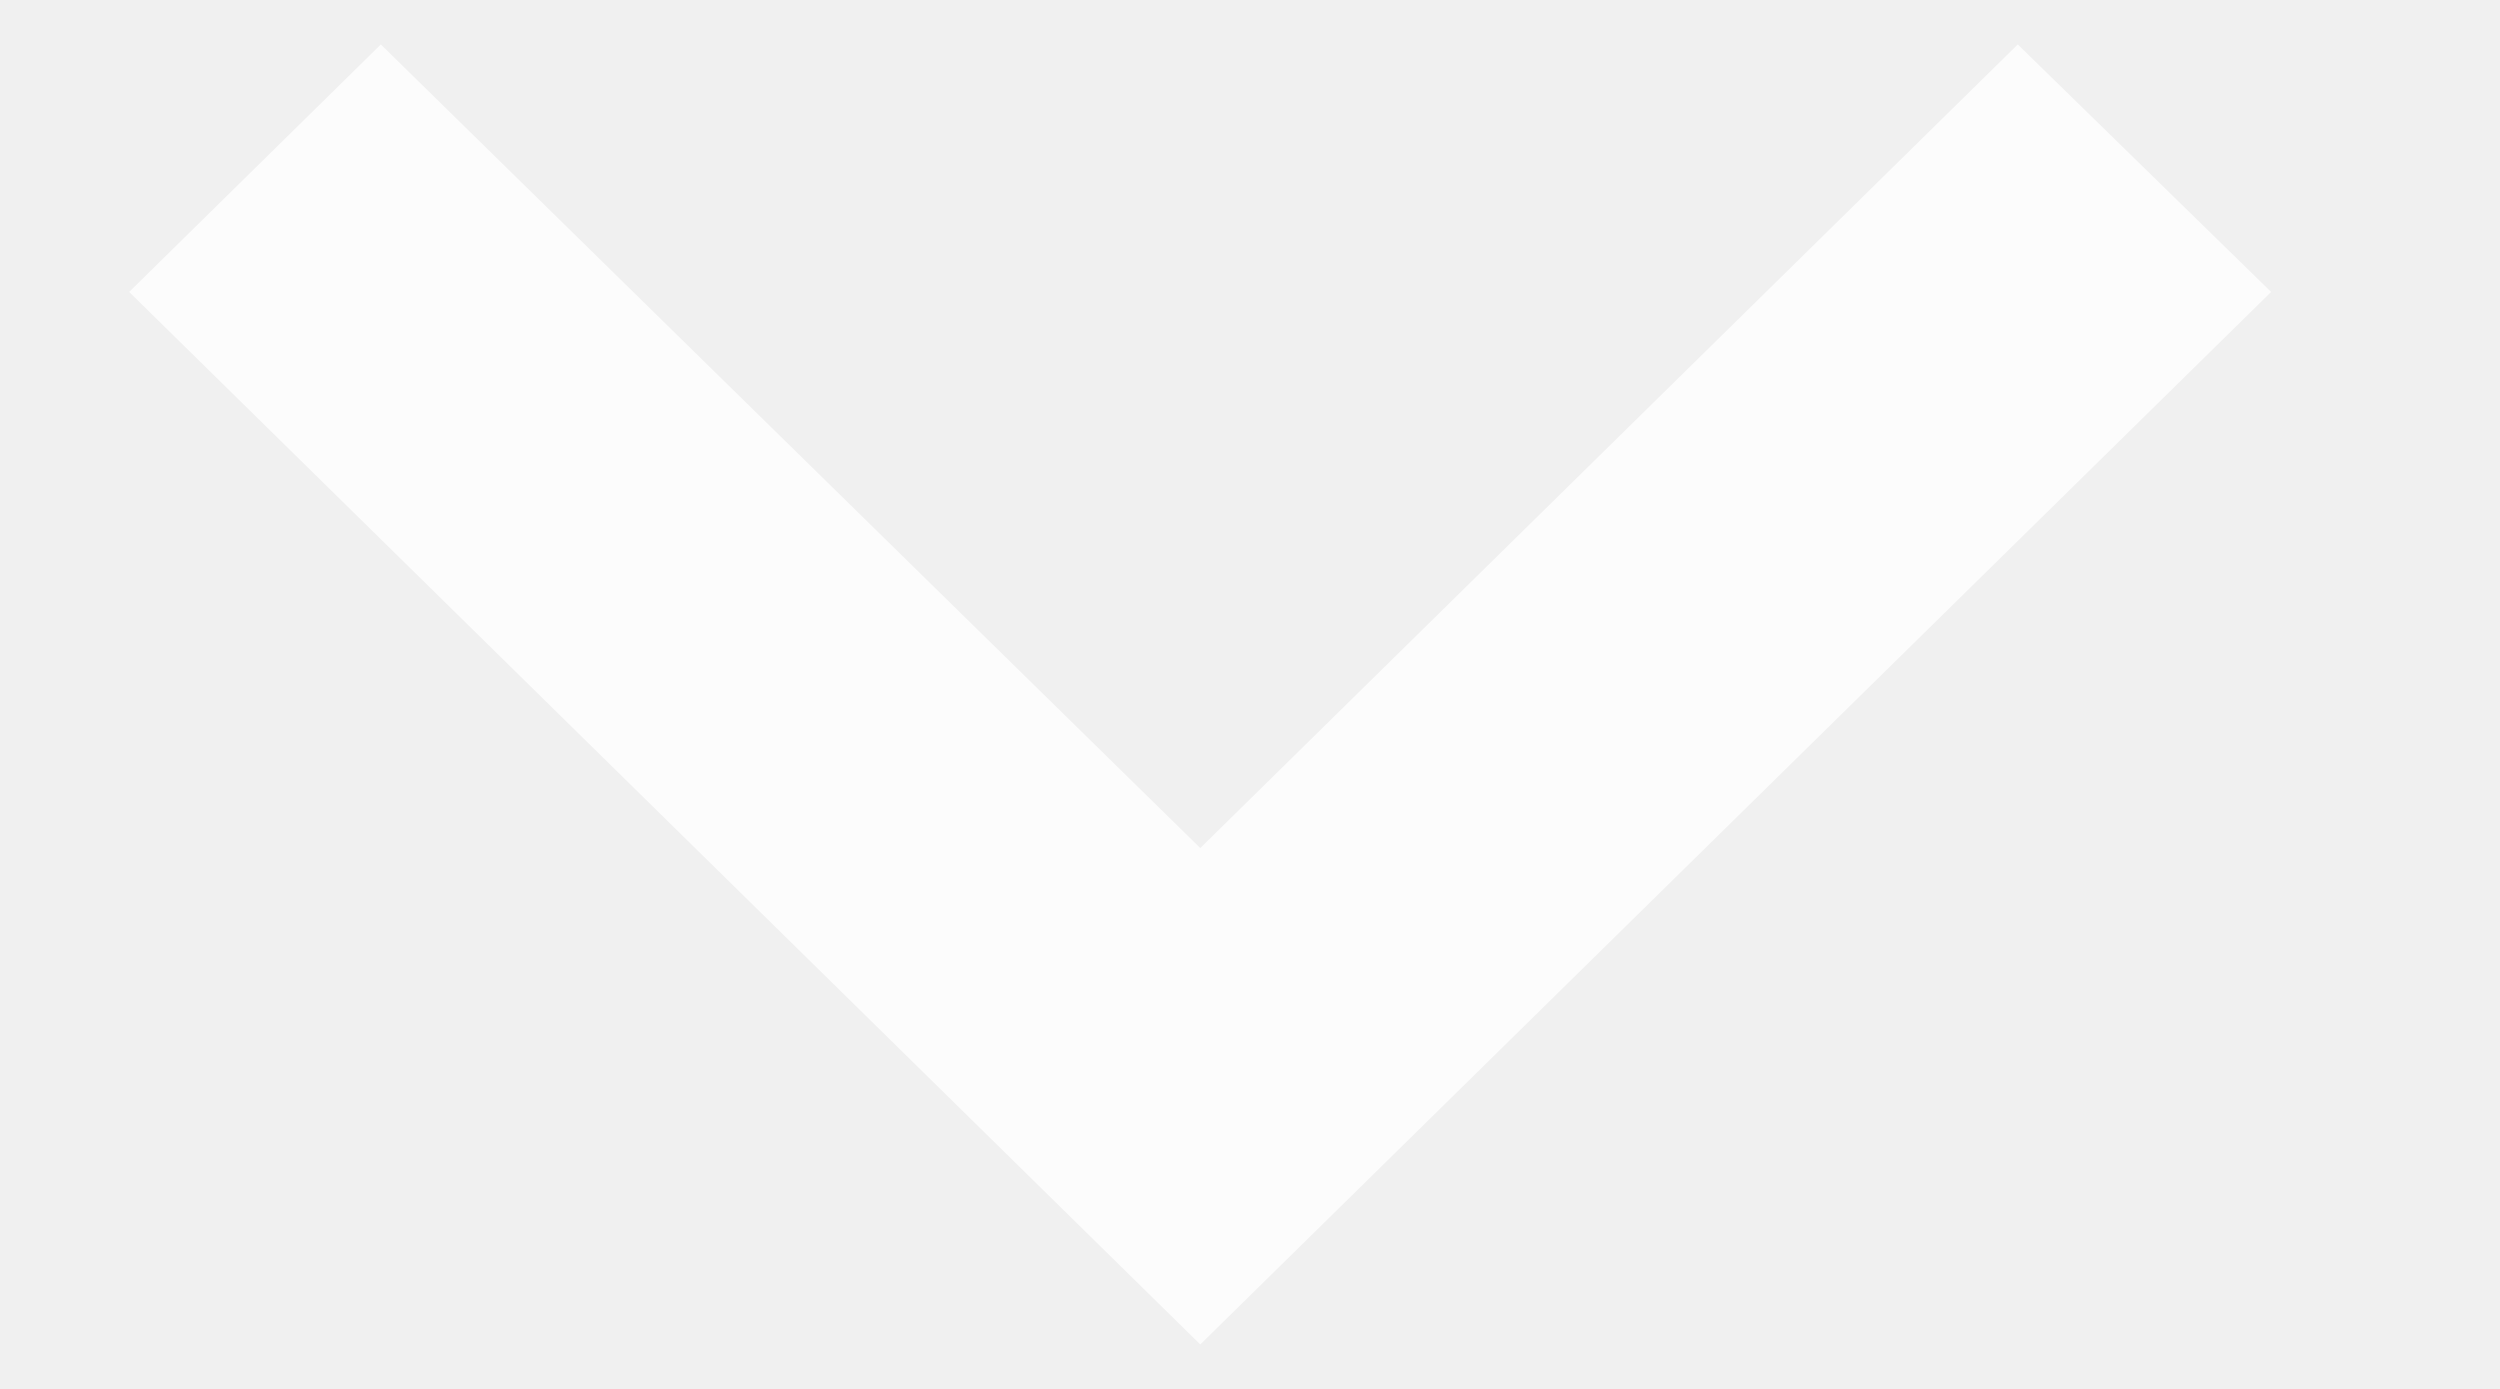
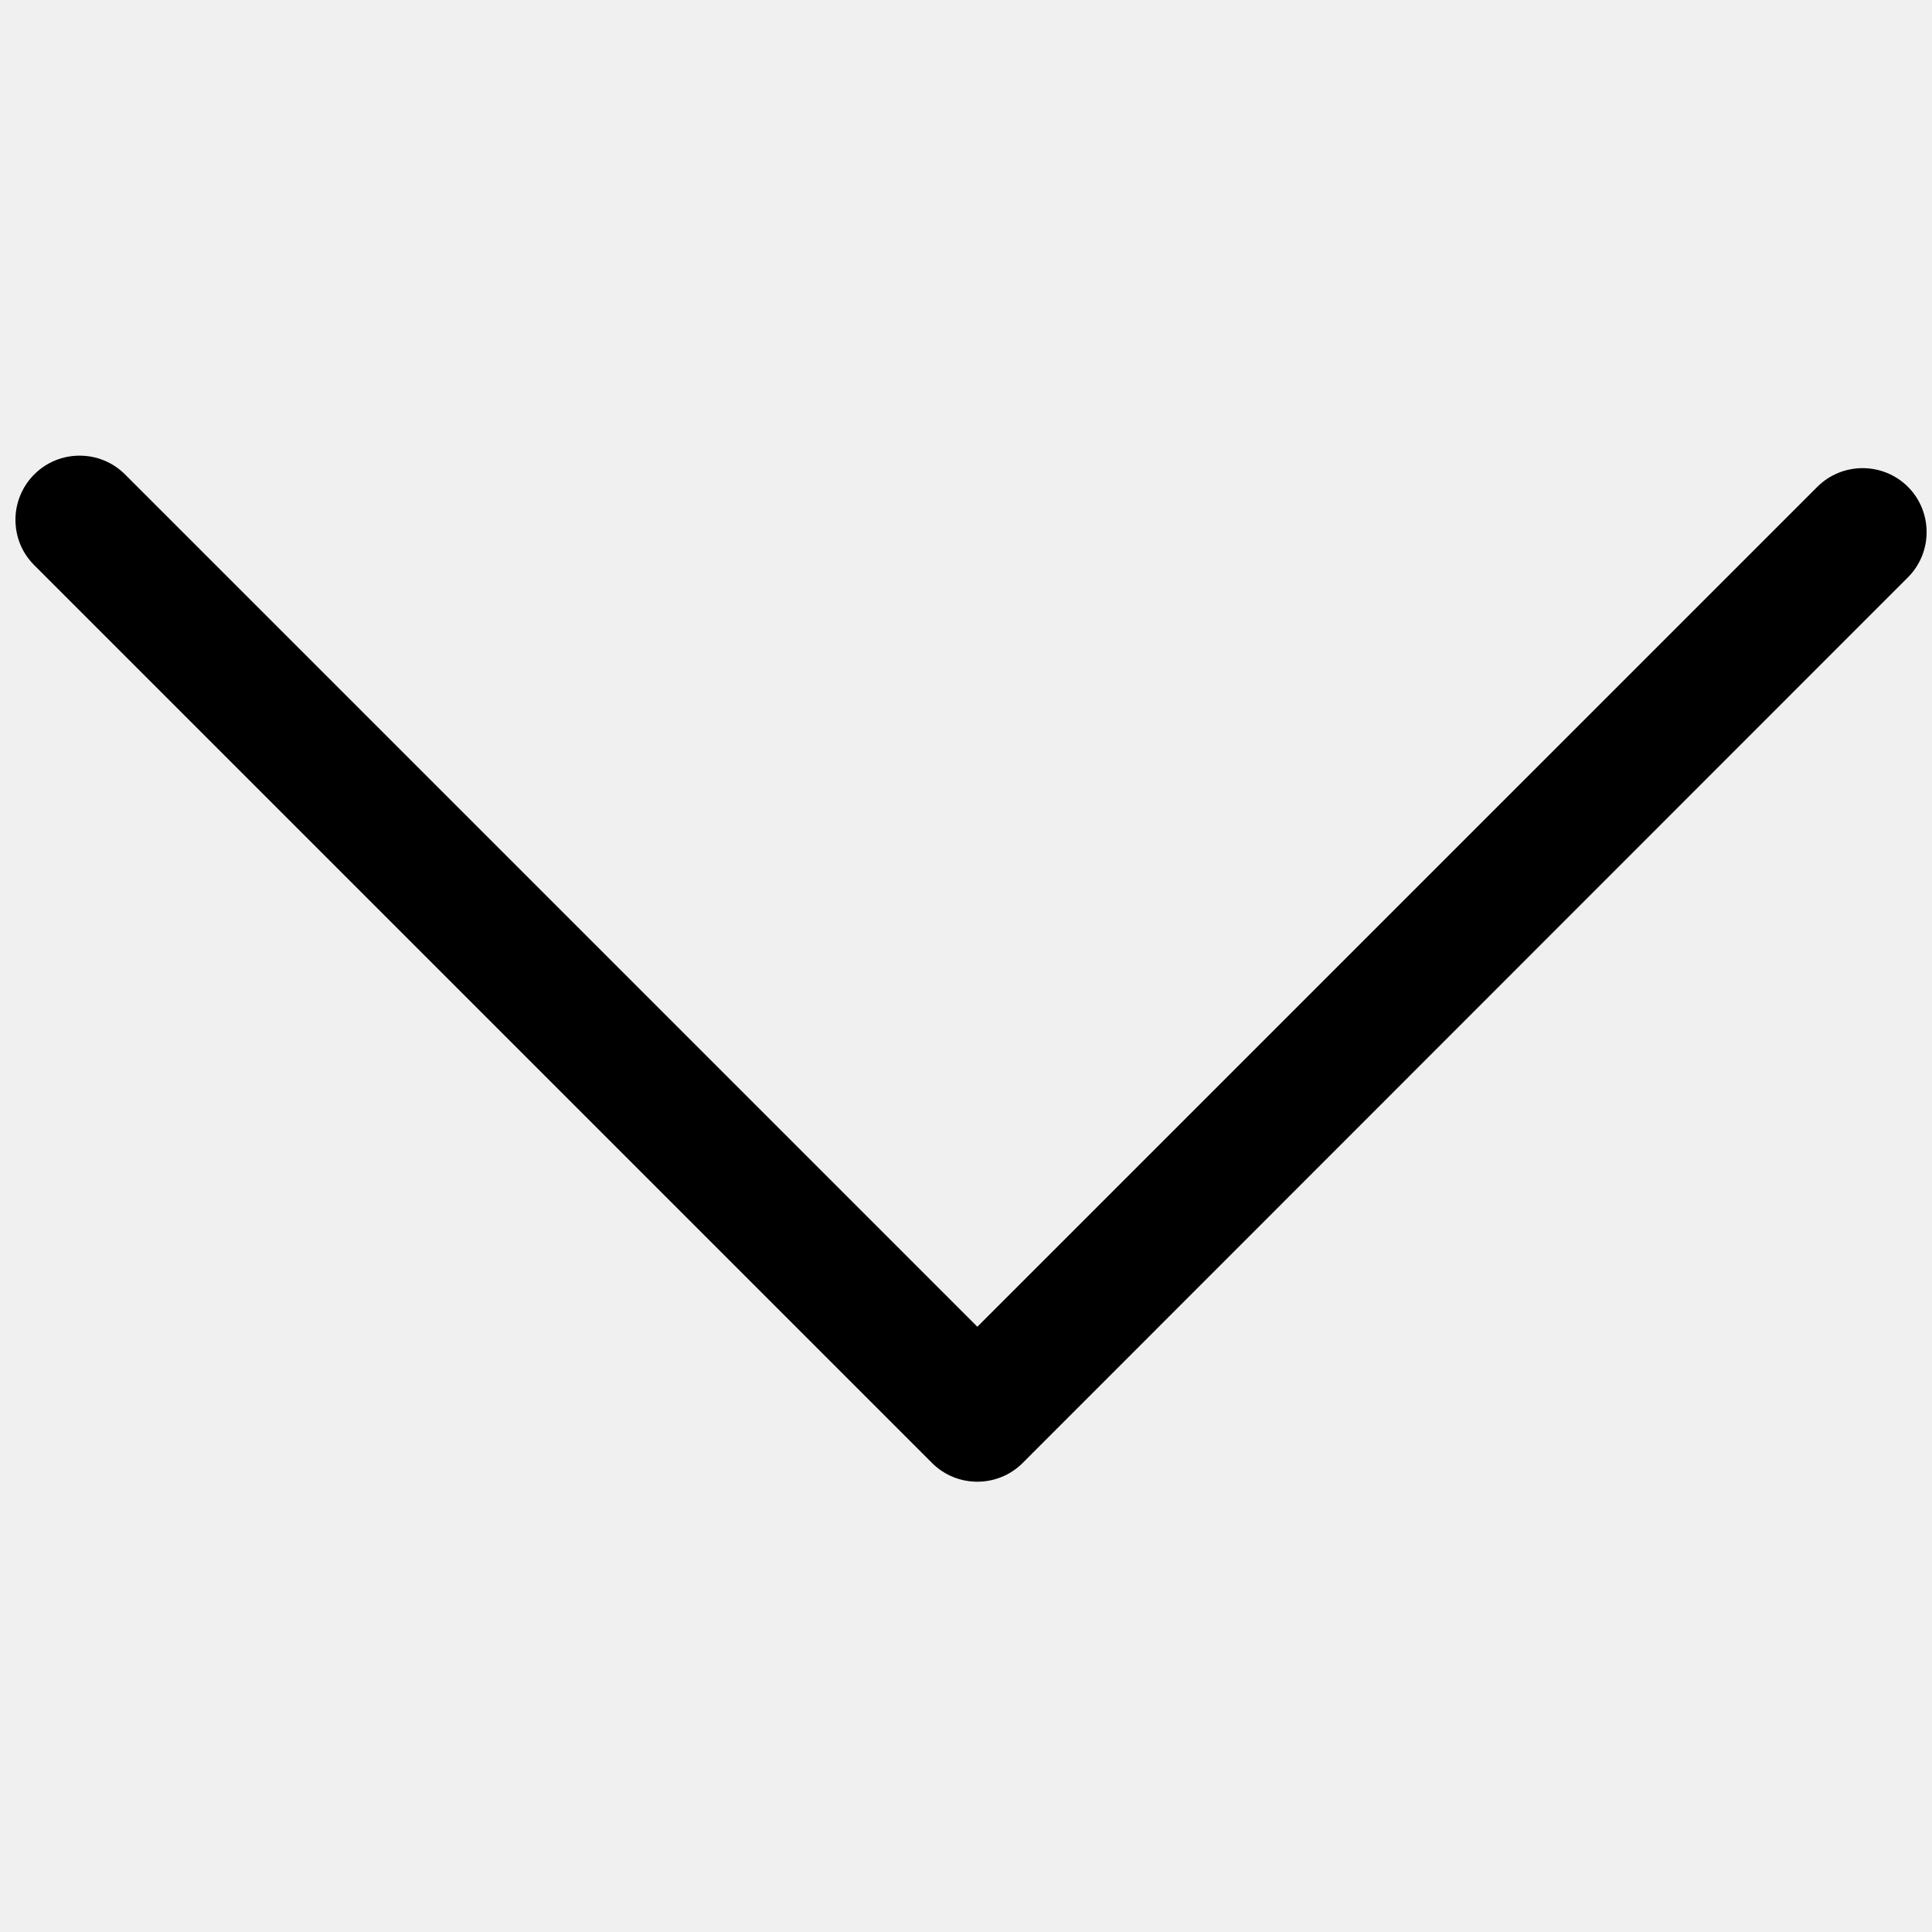
- <svg xmlns="http://www.w3.org/2000/svg" width="9" height="5" viewBox="0 0 9 5" fill="none">
-   <path opacity="0.8" d="M7.264 0.16L4.321 3.053L1.371 0.16L0.465 1.051L4.321 4.84L8.176 1.051L7.264 0.16Z" fill="white" />
+ <svg xmlns="http://www.w3.org/2000/svg" fill="#000000" width="800px" height="800px" viewBox="0 0 32 32" version="1.1">
+   <g id="SVGRepo_bgCarrier" stroke-width="0" />
+   <g id="SVGRepo_tracerCarrier" stroke-linecap="round" stroke-linejoin="round" />
+   <g id="SVGRepo_iconCarrier">
+     <path d="M0.256 8.606c0-0.269 0.106-0.544 0.313-0.75 0.412-0.412 1.087-0.412 1.5 0l14.119 14.119 13.913-13.912c0.413-0.412 1.087-0.412 1.5 0s0.413 1.088 0 1.5l-14.663 14.669c-0.413 0.413-1.088 0.413-1.5 0l-14.869-14.869c-0.213-0.213-0.313-0.481-0.313-0.756z" />
+   </g>
</svg>
